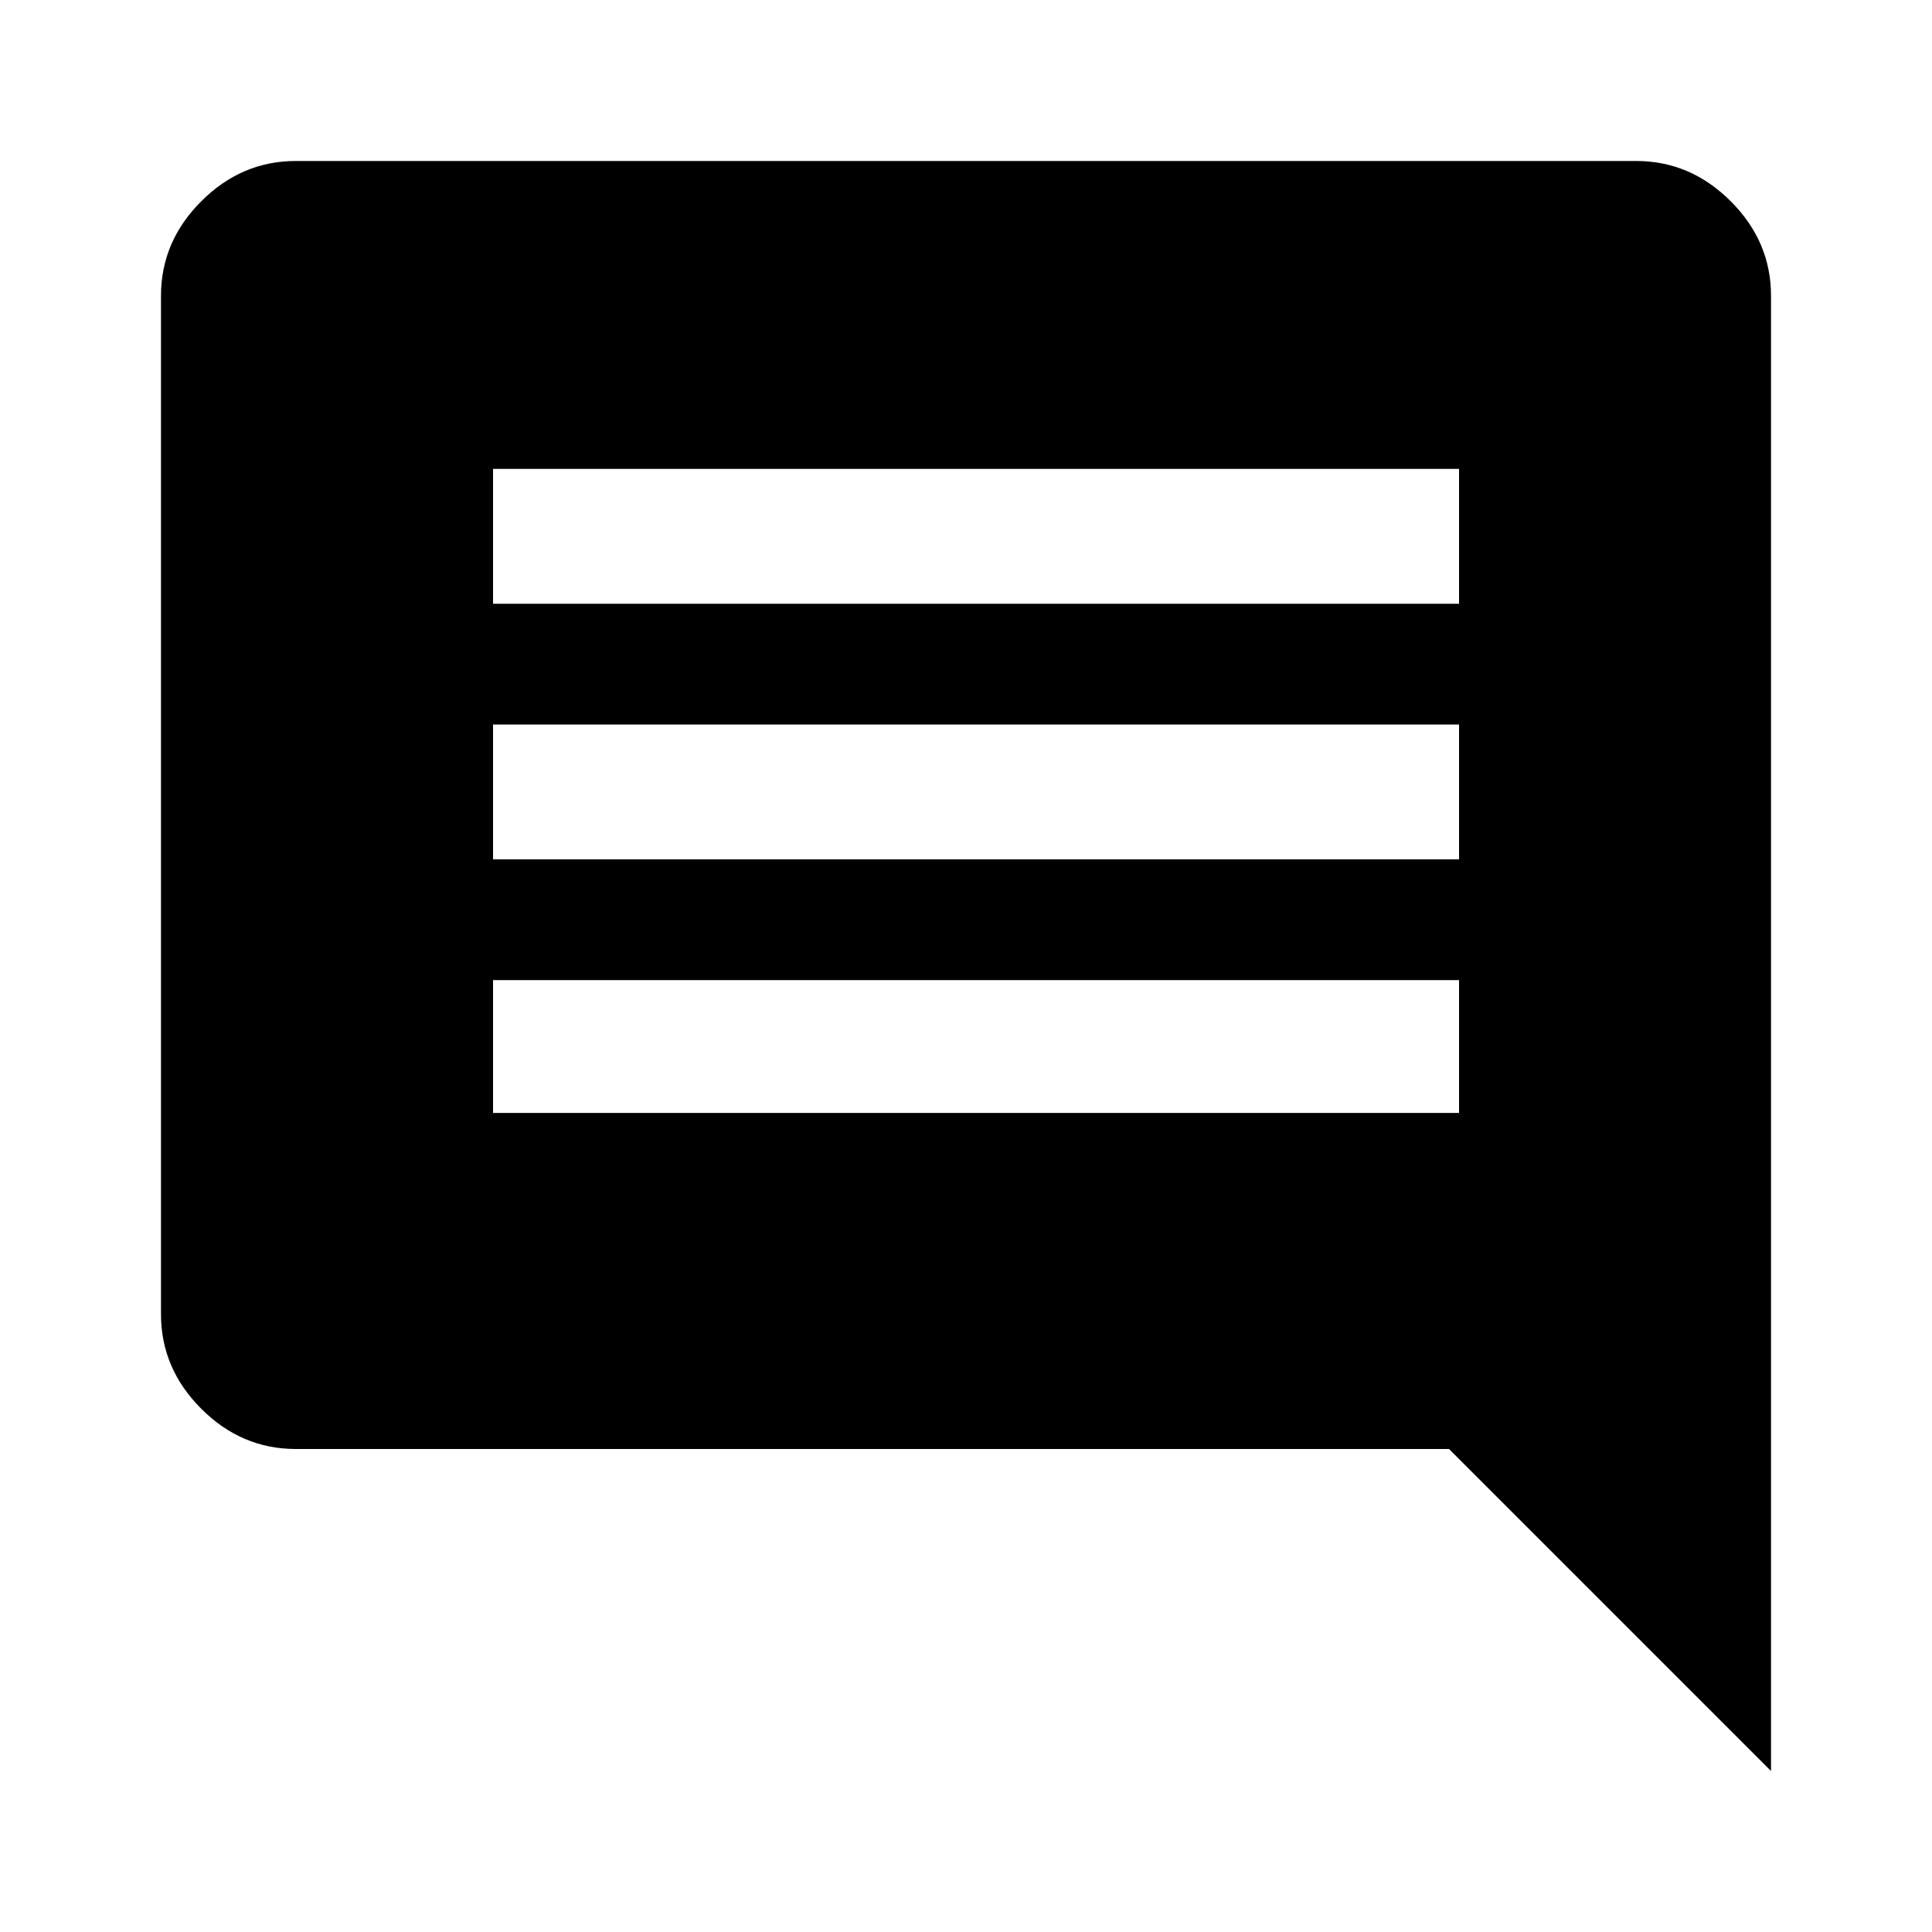
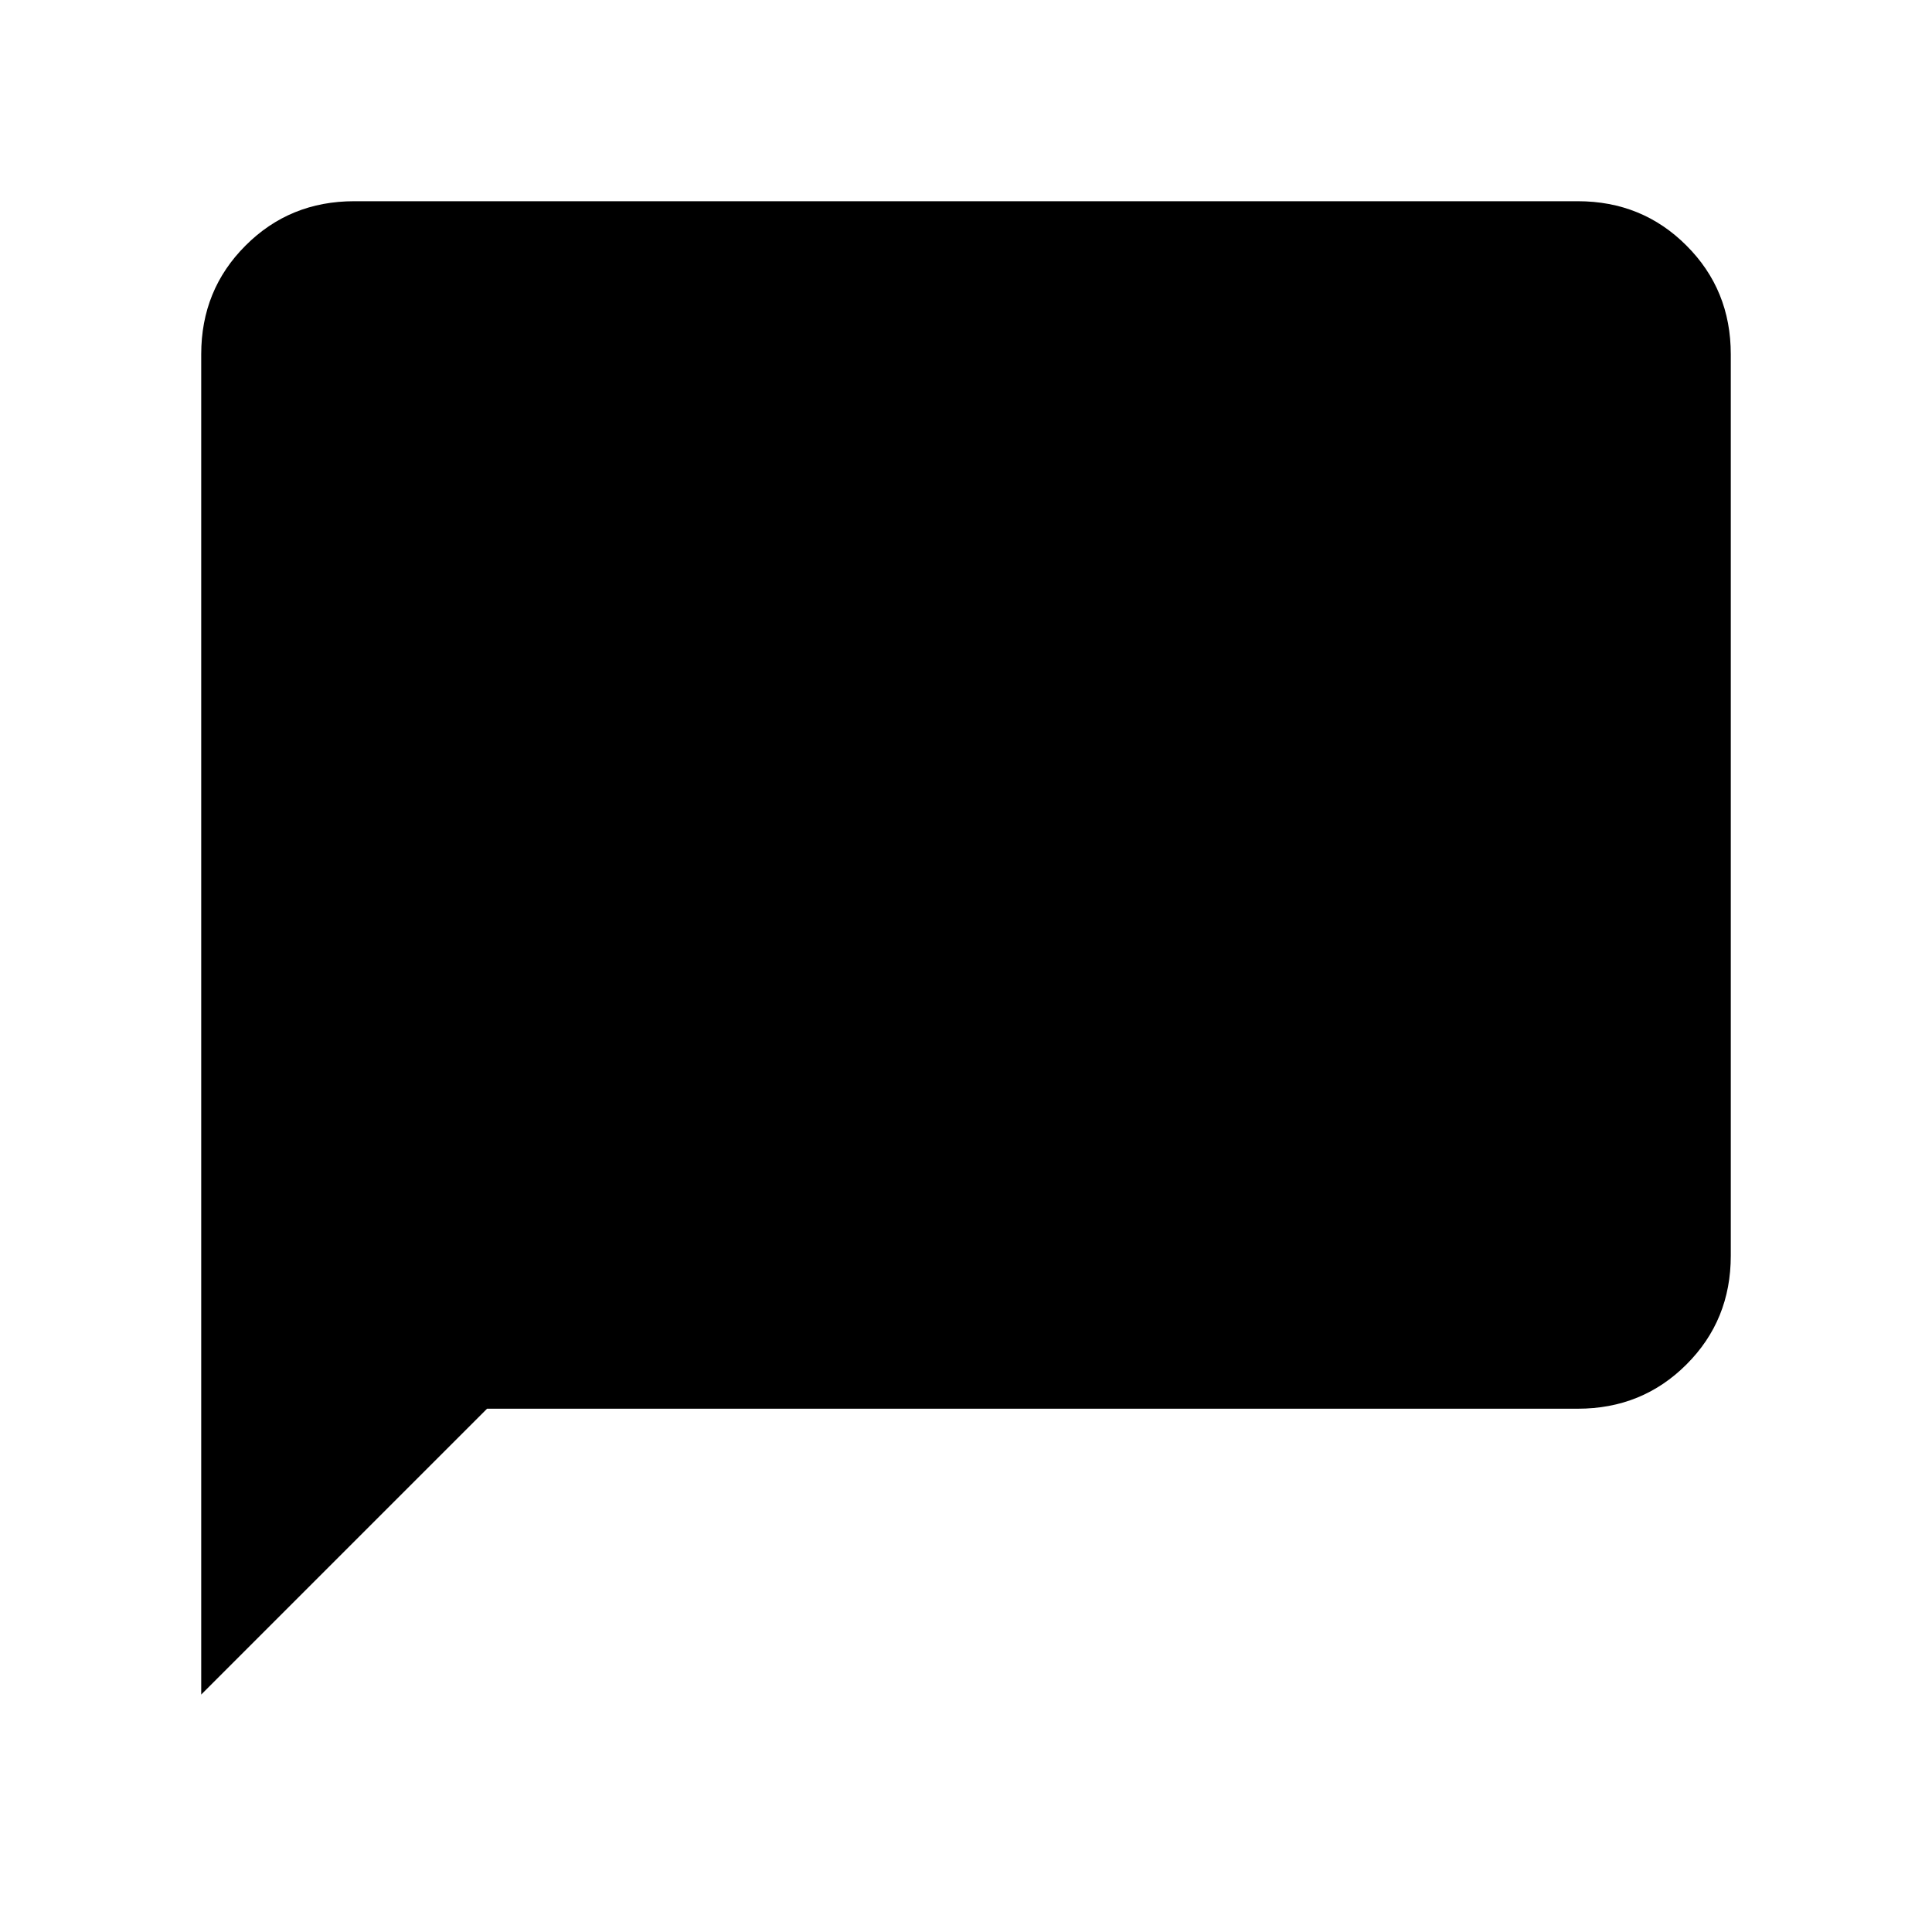
- <svg xmlns="http://www.w3.org/2000/svg" height="40" width="40">
-   <path d="M10.208 23.042H30.208V20.292H10.208ZM10.208 17.792H30.208V15H10.208ZM10.208 12.5H30.208V9.708H10.208ZM36.667 36.667 30 30H6.125Q5 30 4.167 29.167Q3.333 28.333 3.333 27.208V6.125Q3.333 5 4.167 4.167Q5 3.333 6.125 3.333H33.875Q35 3.333 35.833 4.167Q36.667 5 36.667 6.125Z" />
+ <svg xmlns="http://www.w3.org/2000/svg" height="20" width="20">
+   <path d="M2.083 17.542V3.667Q2.083 3 2.542 2.542Q3 2.083 3.667 2.083H16.333Q17 2.083 17.458 2.542Q17.917 3 17.917 3.667V13Q17.917 13.667 17.458 14.125Q17 14.583 16.333 14.583H5.042Z" />
</svg>
